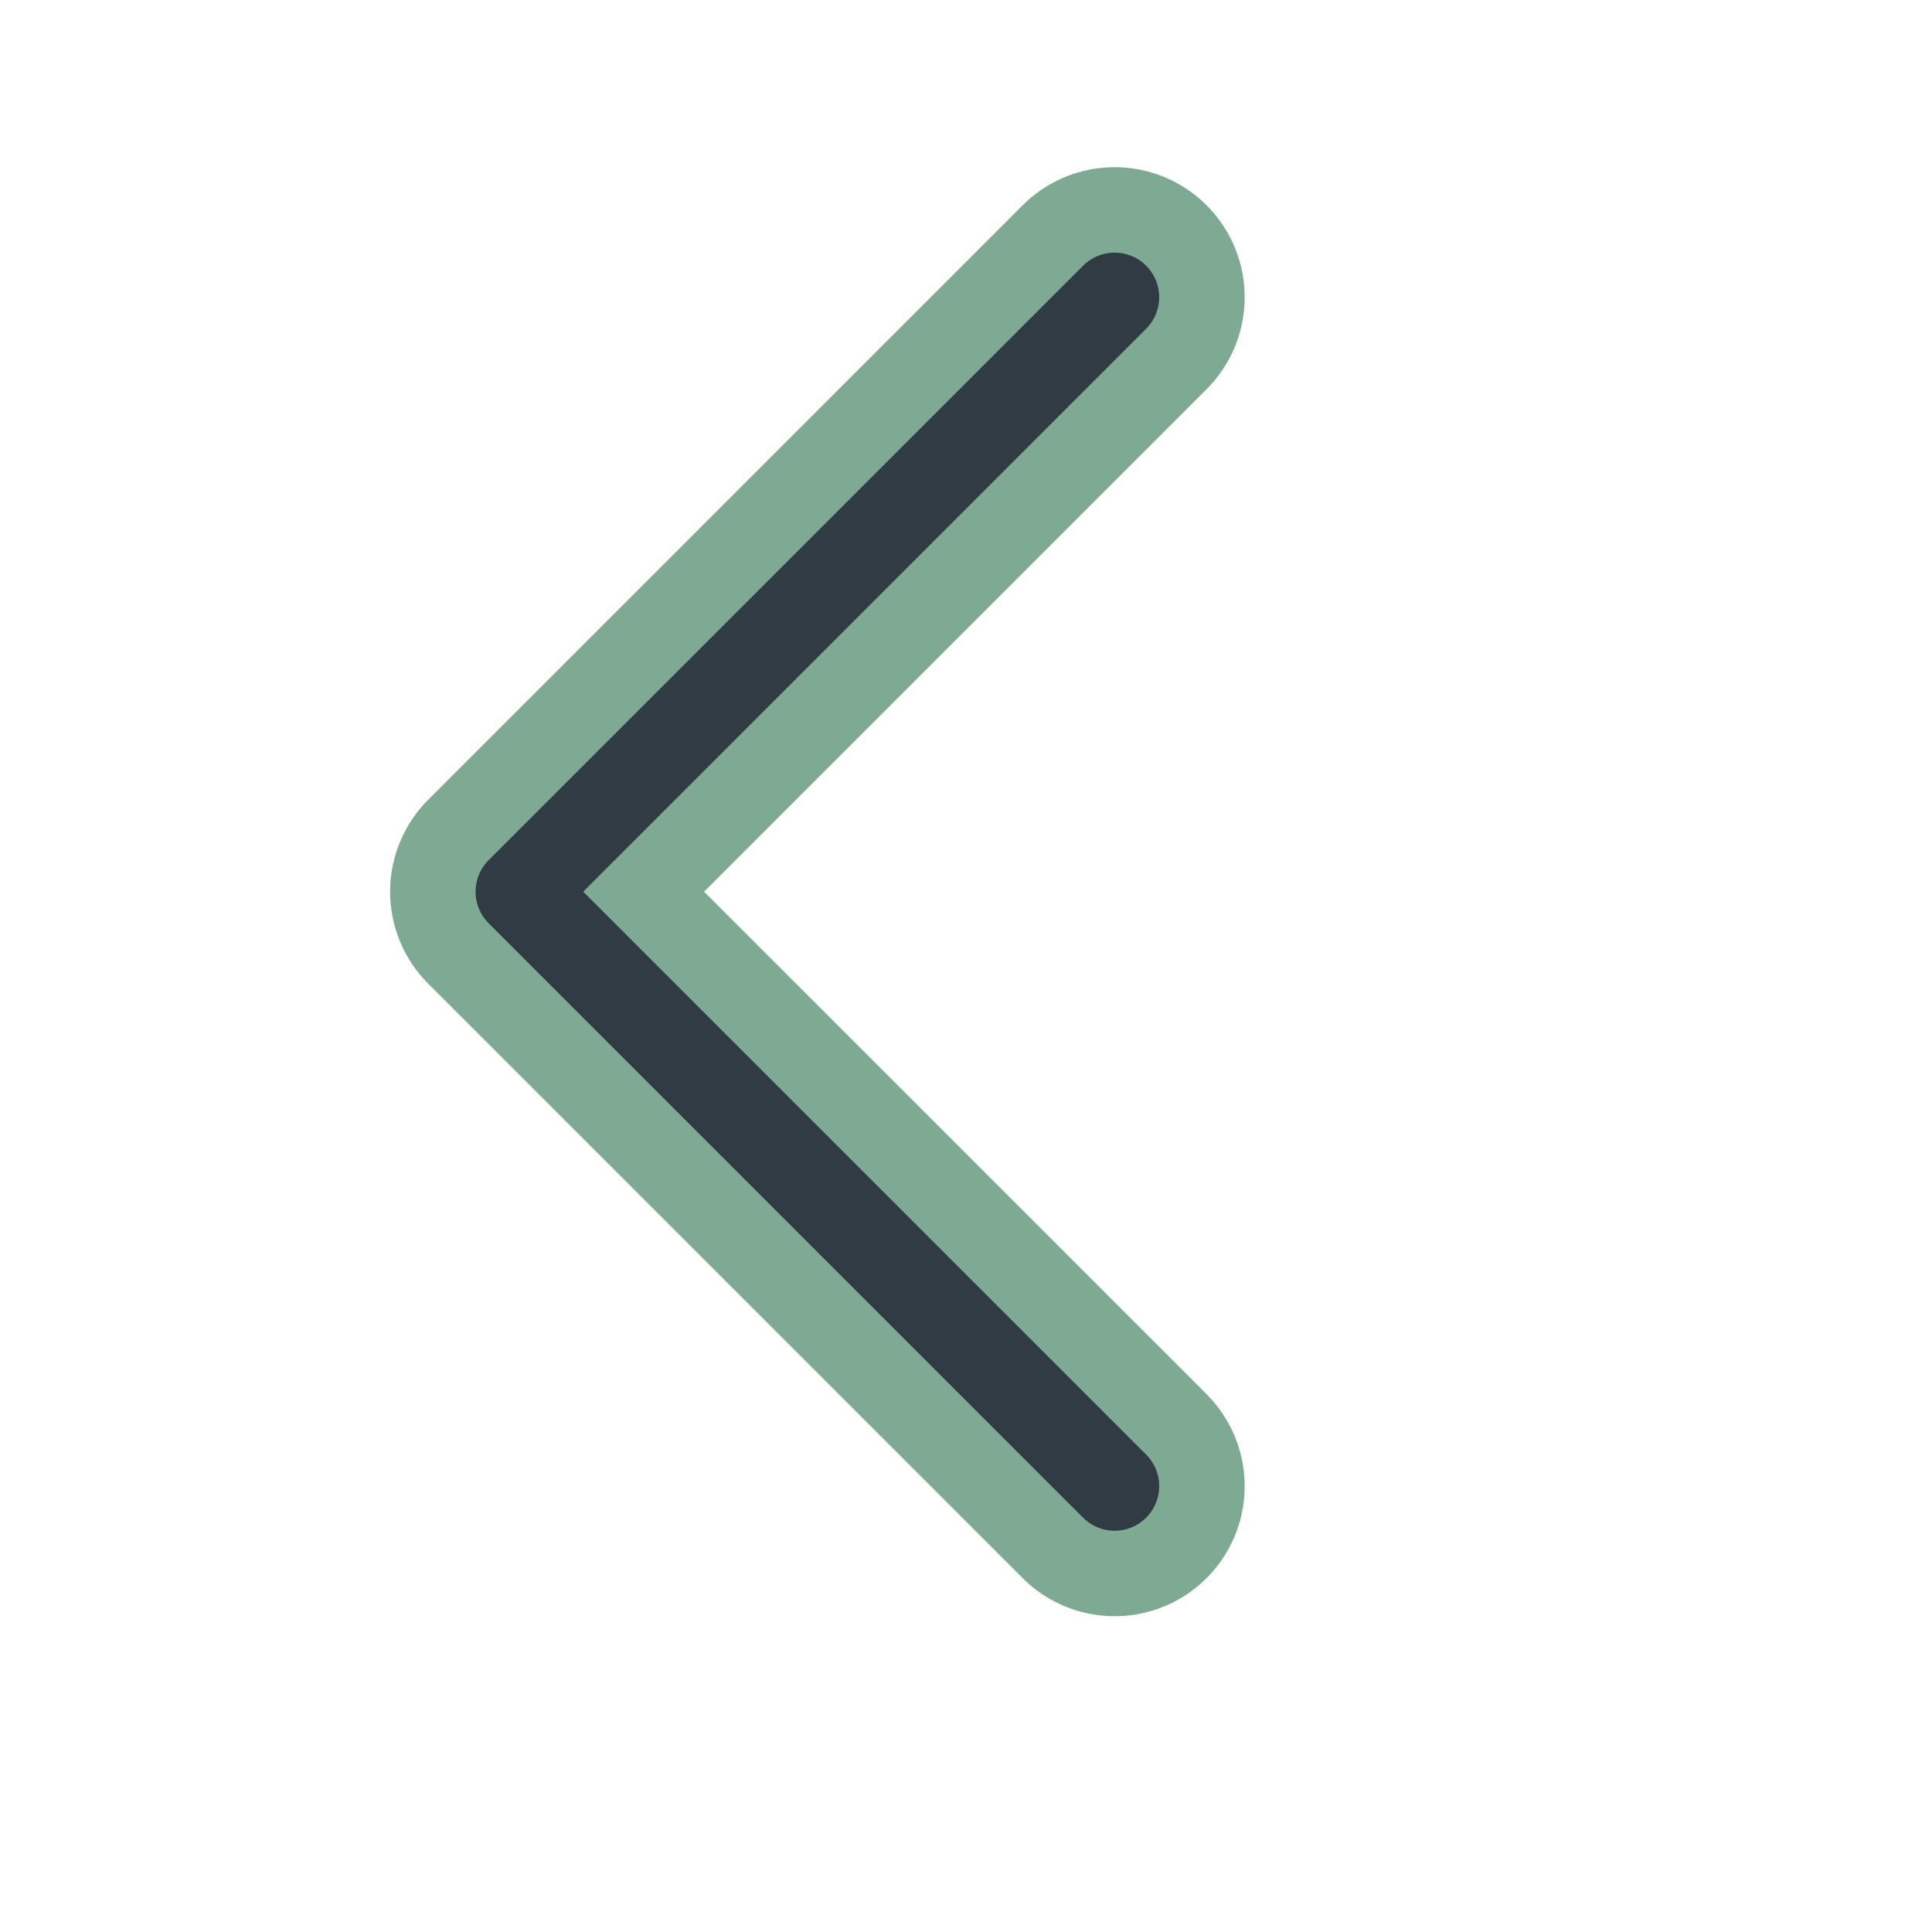
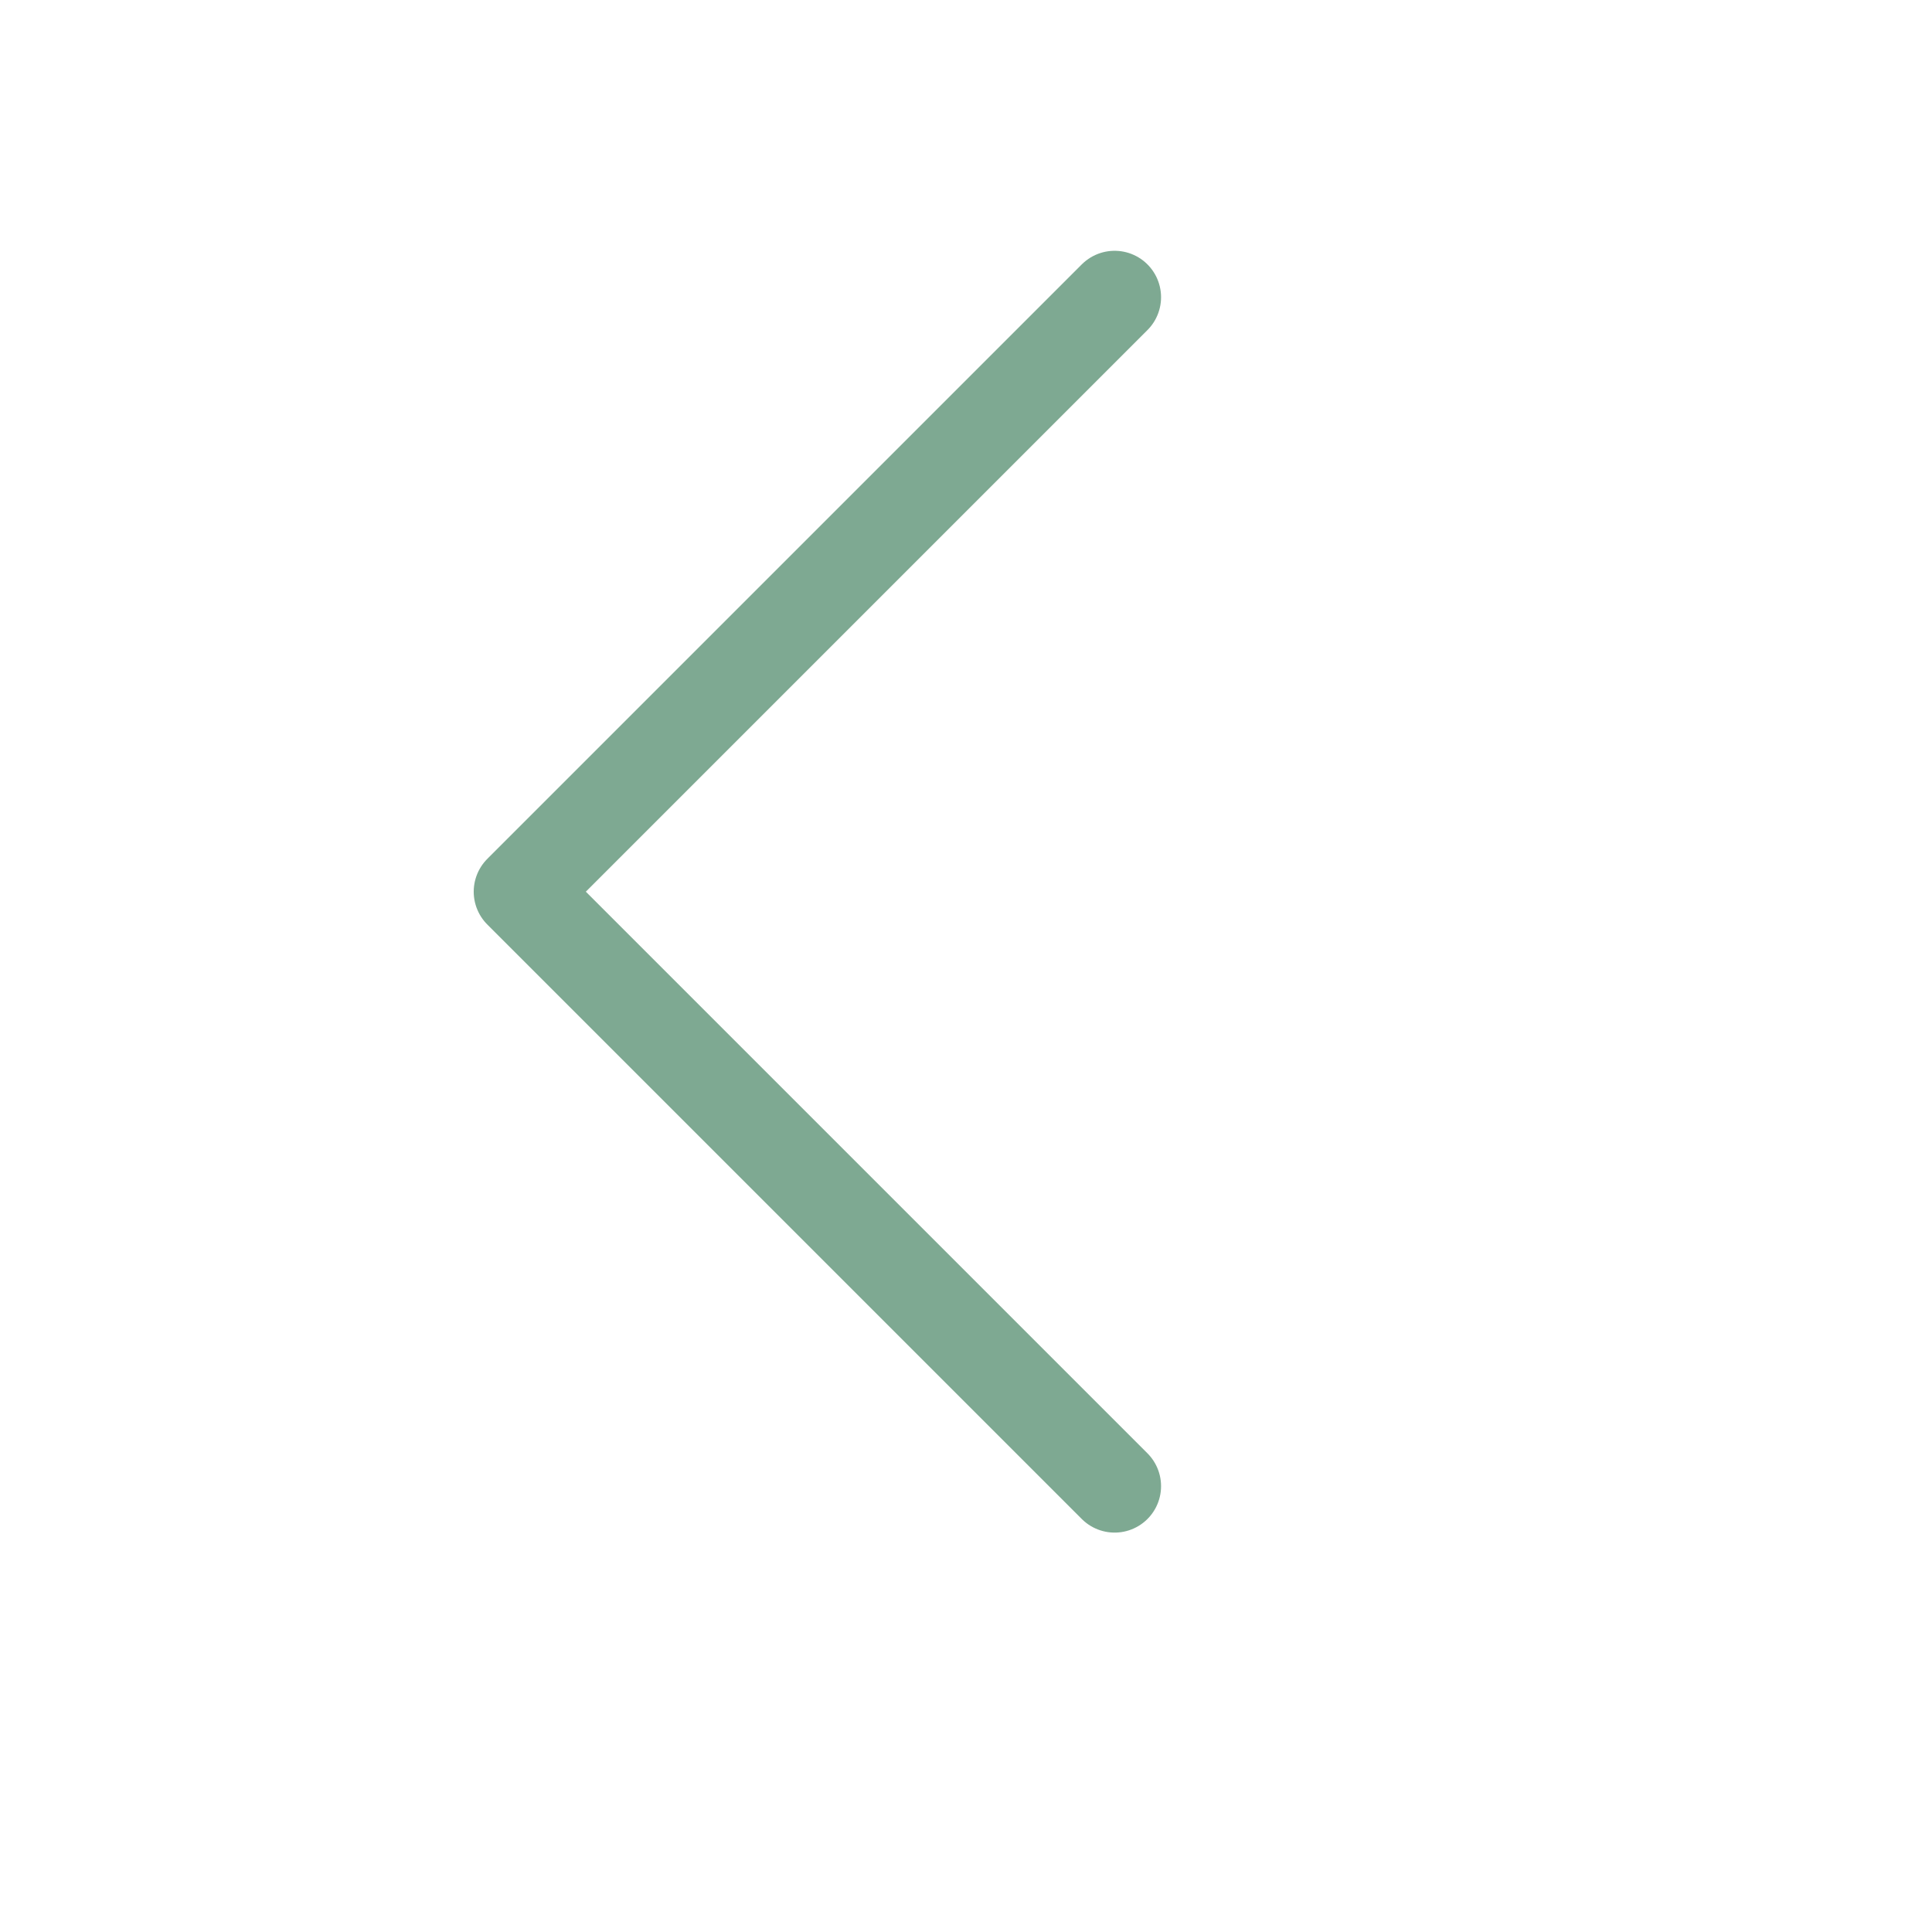
<svg xmlns="http://www.w3.org/2000/svg" width="26" height="26" viewBox="0 0 26 26">
-   <path d="M15,4 L7,12 L15,20" fill="none" stroke="#7EA992" stroke-width="3.5" stroke-linecap="round" stroke-linejoin="round" />
-   <path d="M15,4 L7,12 L15,20" fill="none" stroke="#303B43" stroke-width="1.2" stroke-linecap="round" stroke-linejoin="round" />
+   <path d="M15,4 L7,12 L15,20" fill="none" stroke="#7EA992" stroke-width="1.25" stroke-linecap="round" stroke-linejoin="round" />
</svg>
